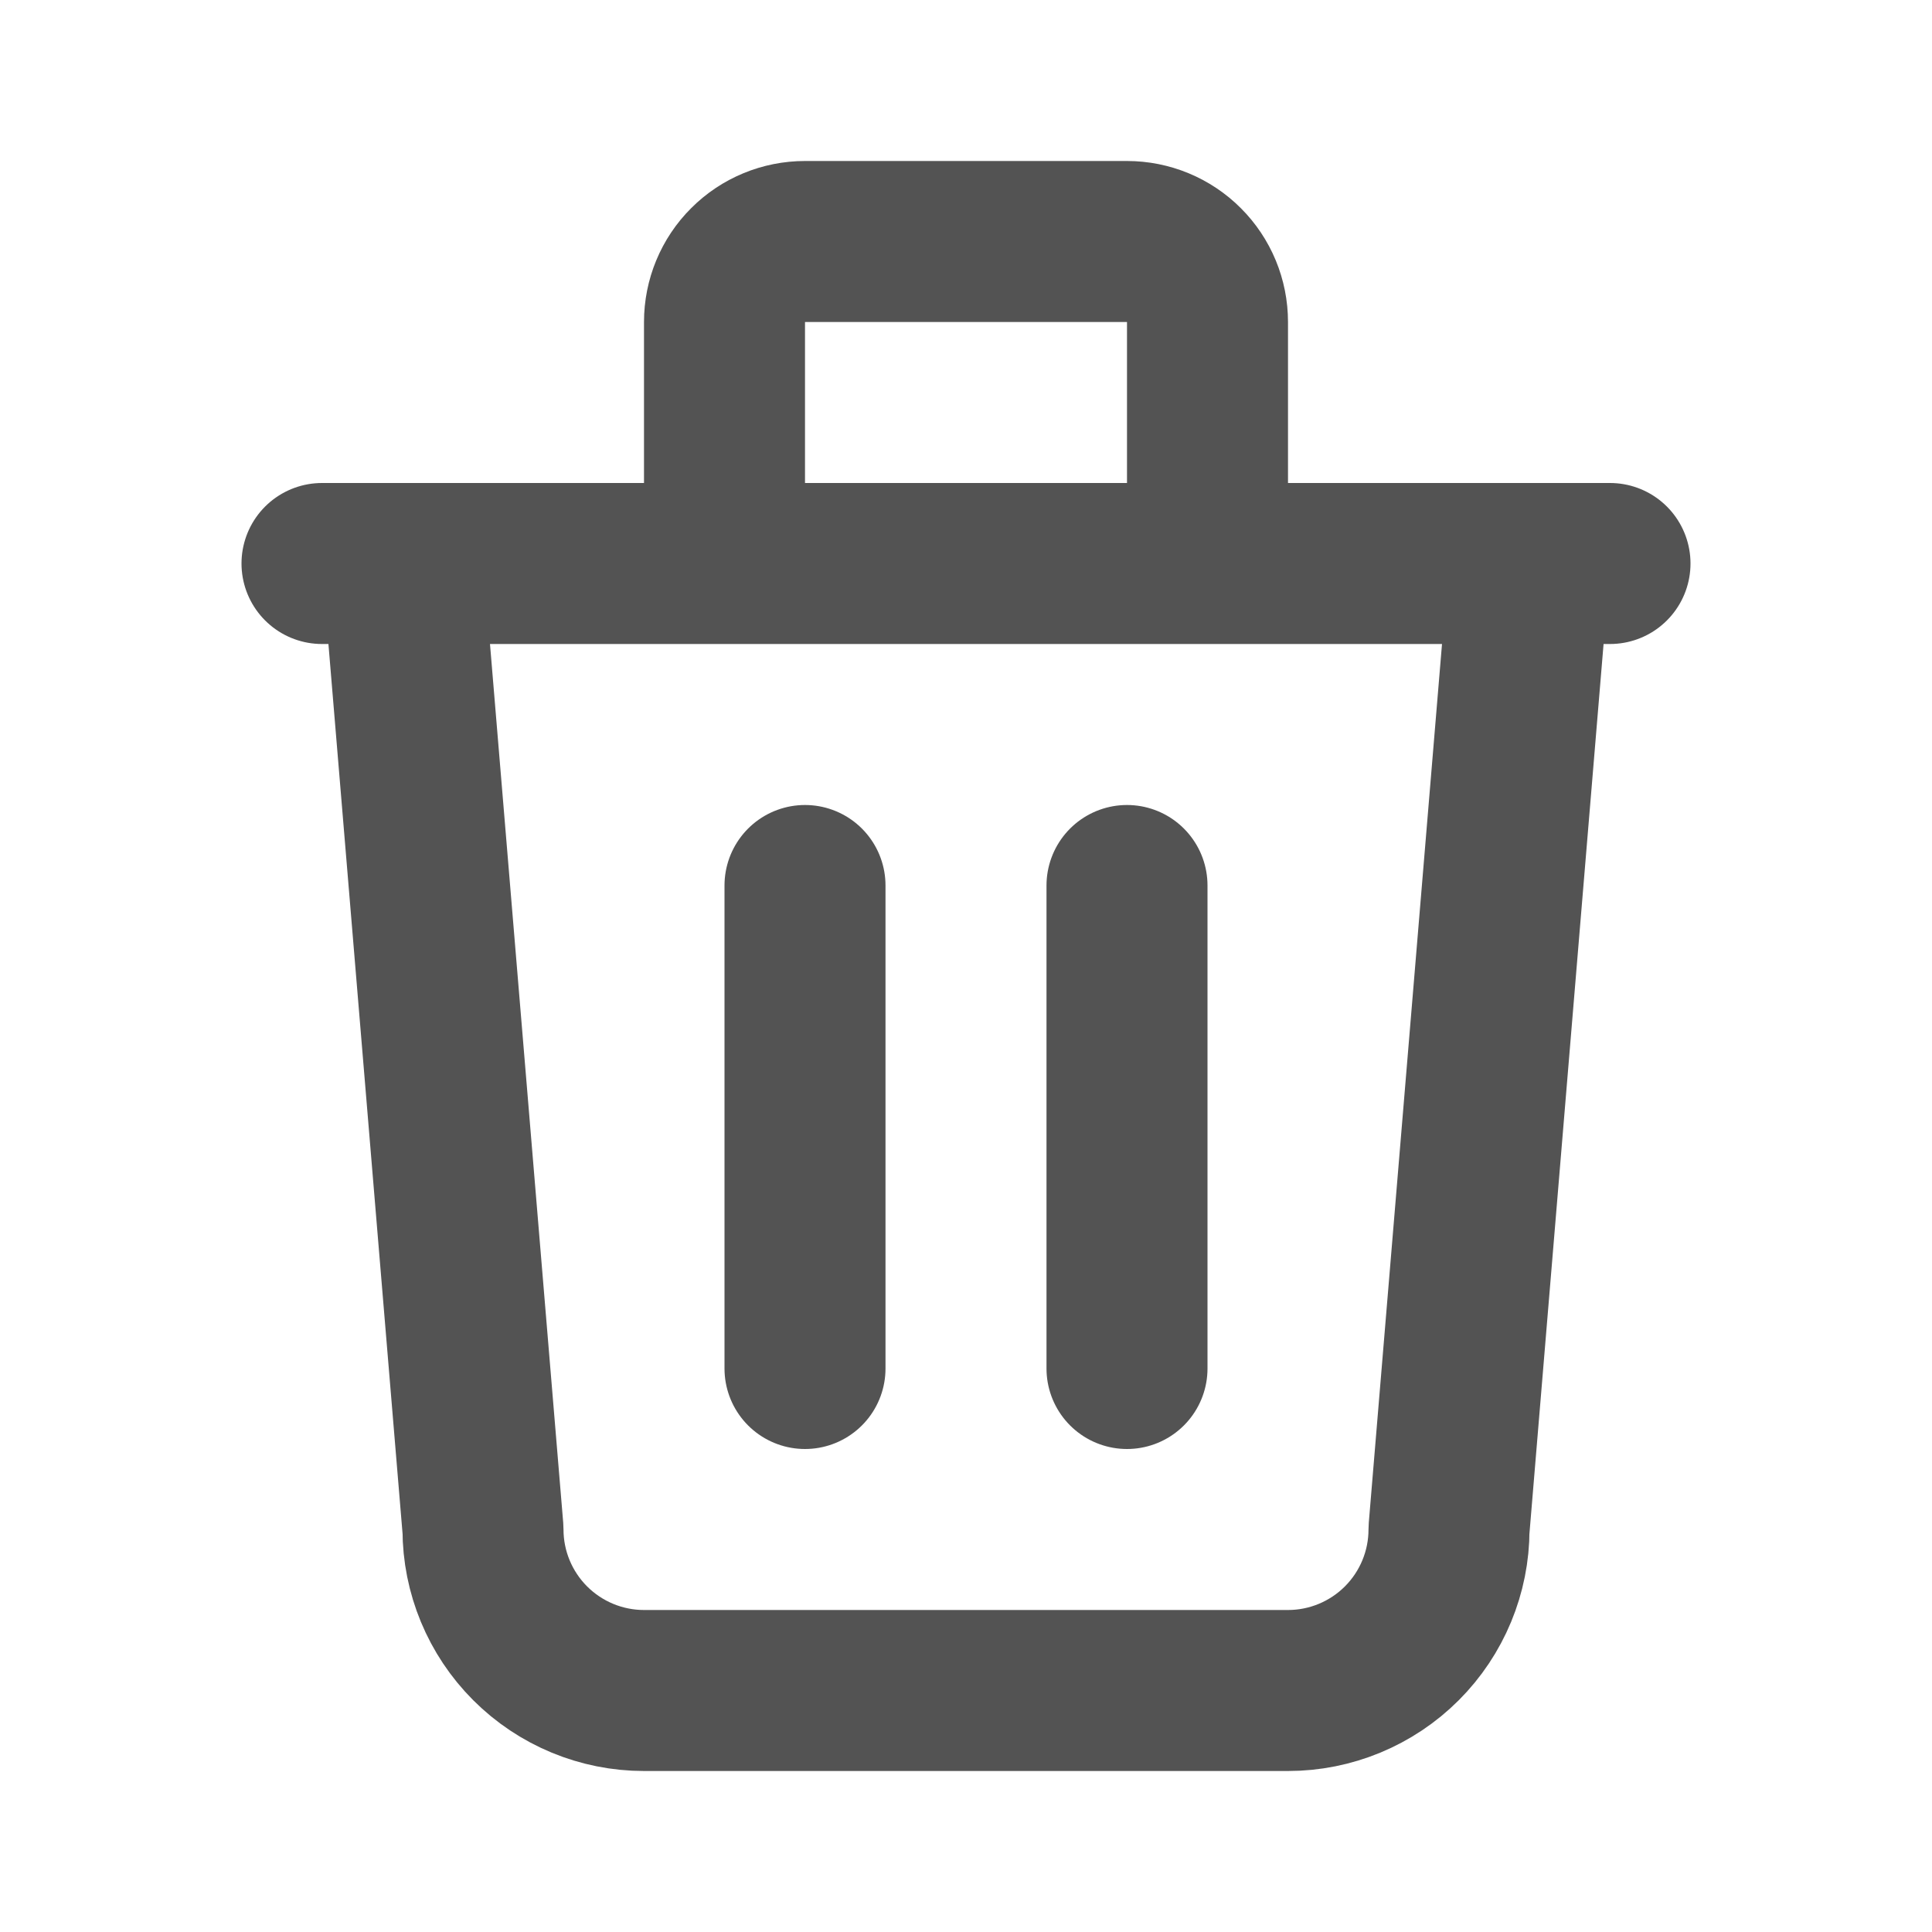
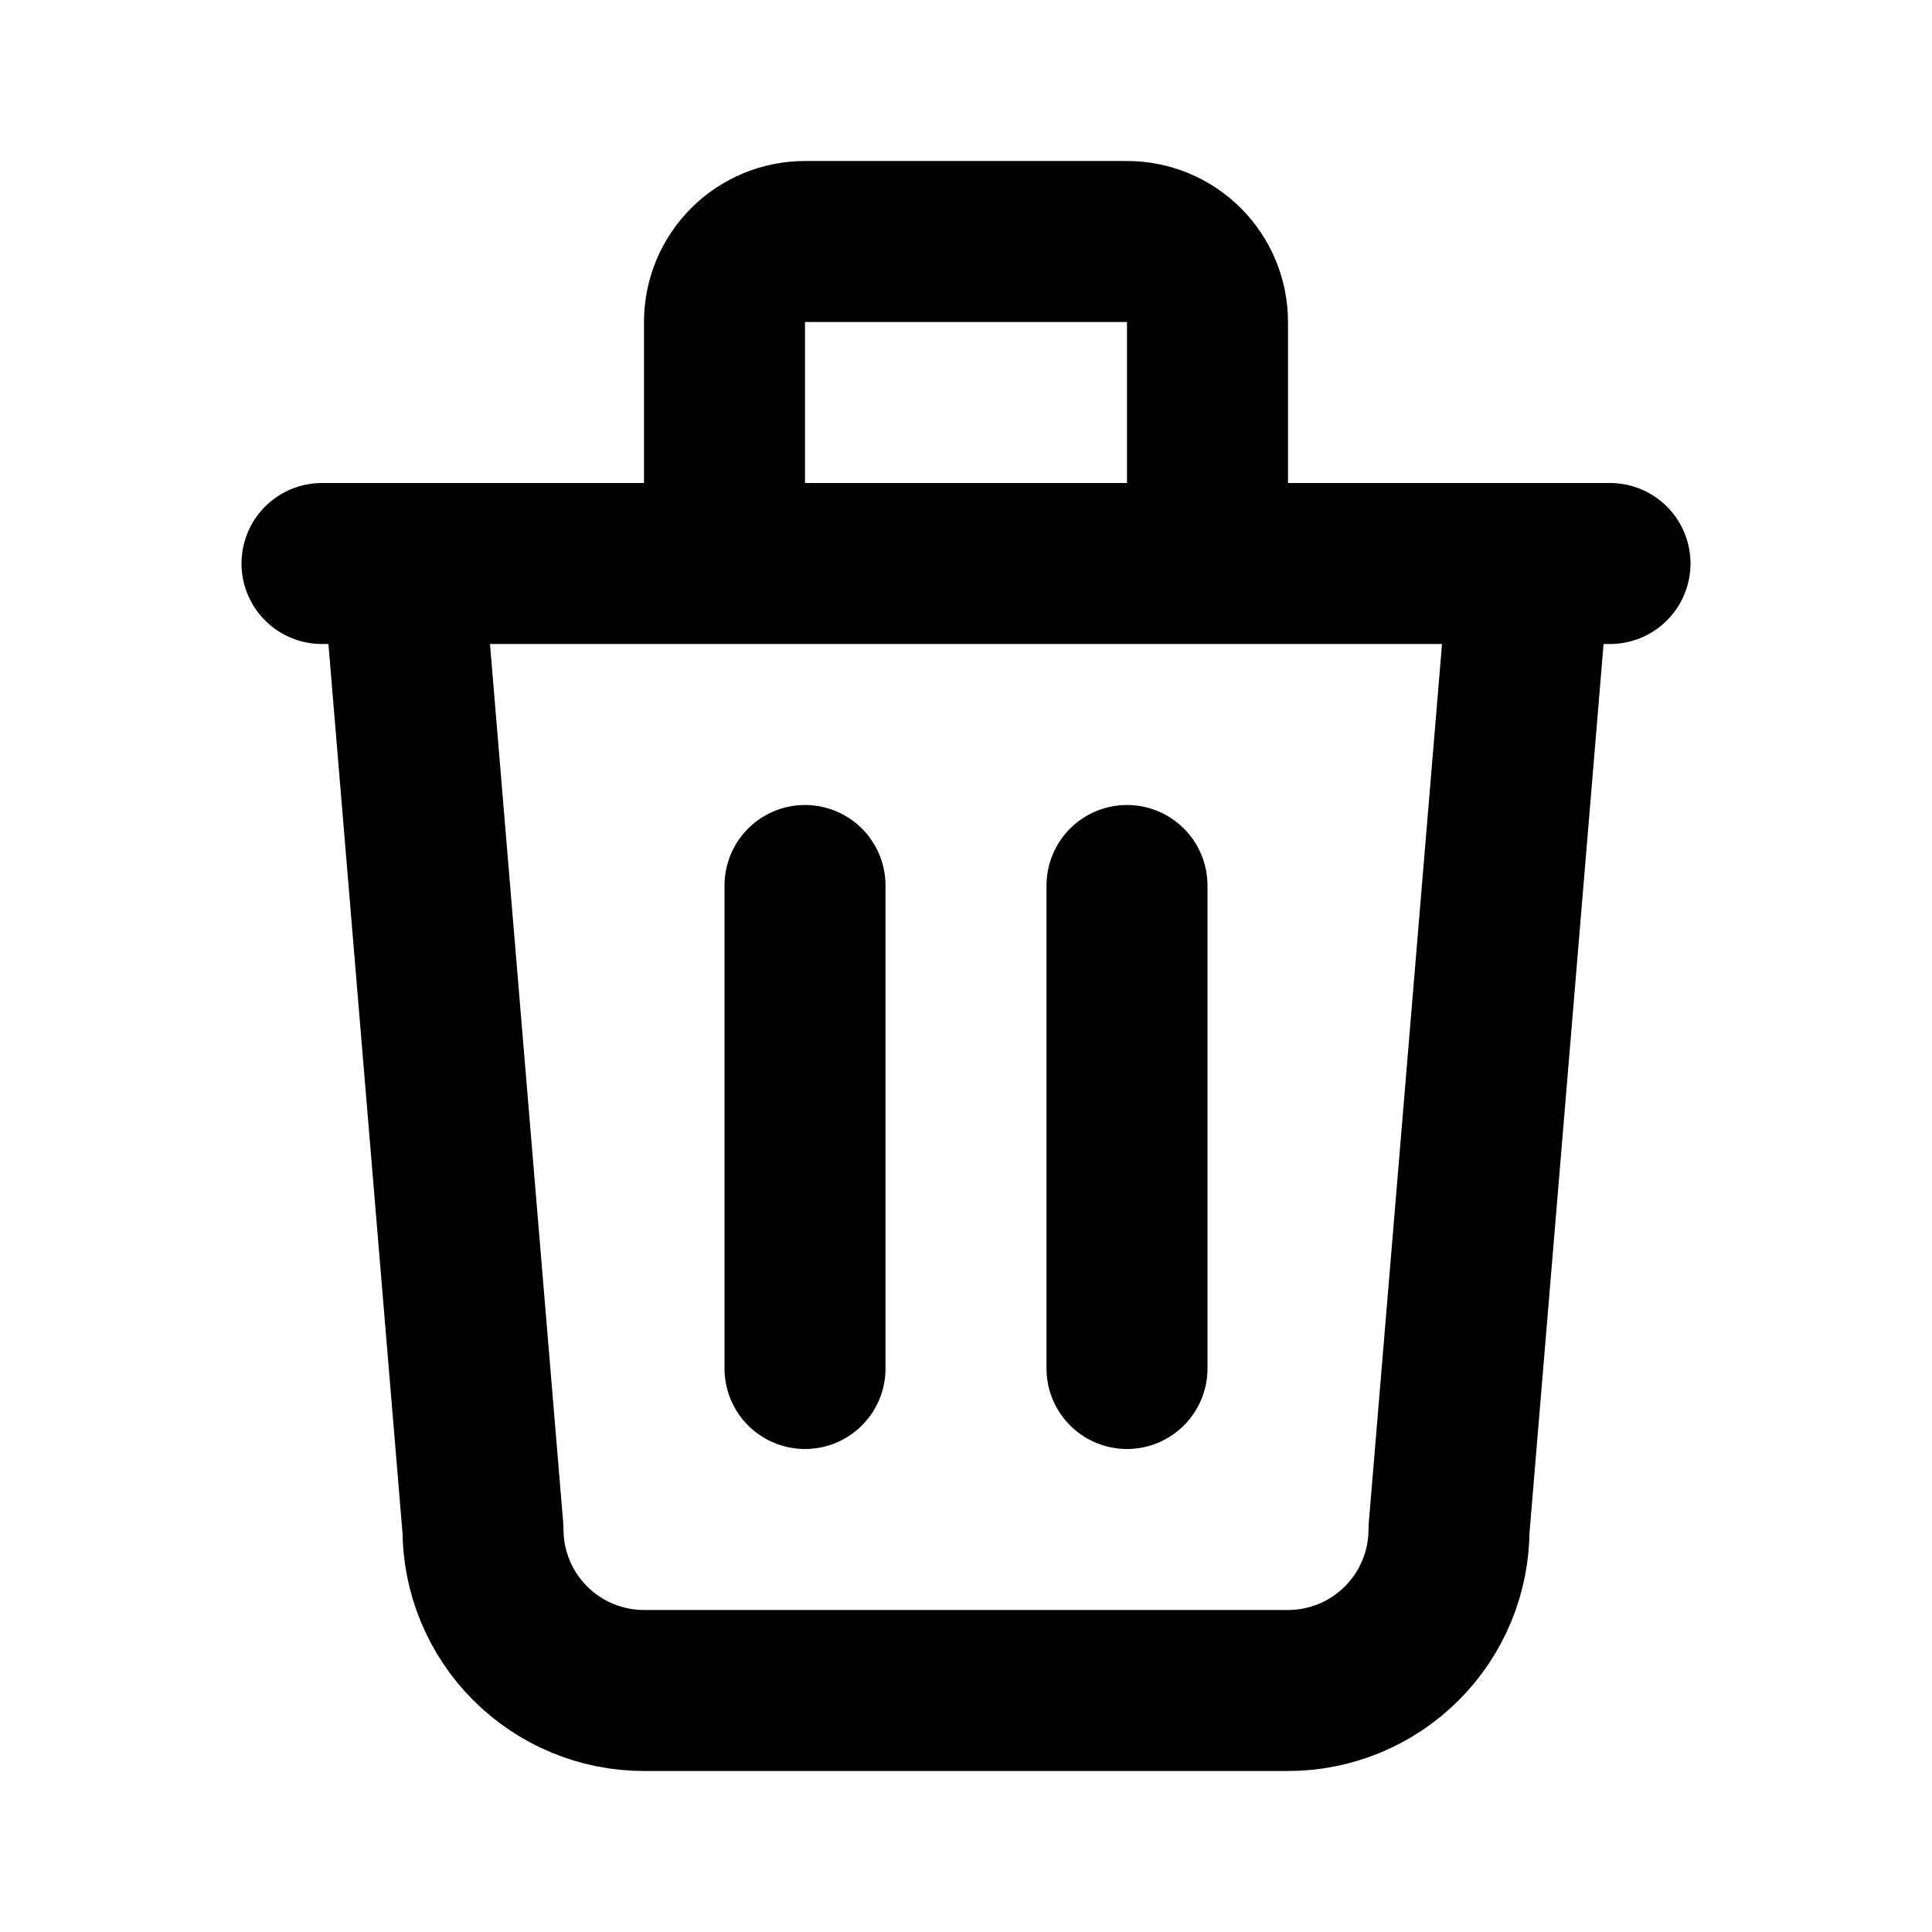
<svg xmlns="http://www.w3.org/2000/svg" width="24" height="24" viewBox="0 0 24 24" fill="none">
-   <path d="M4 7H20M10 11V17M14 11V17M5 7L6 19C6 19.53 6.211 20.039 6.586 20.414C6.961 20.789 7.47 21 8 21H16C16.53 21 17.039 20.789 17.414 20.414C17.789 20.039 18 19.53 18 19L19 7M9 7V4C9 3.735 9.105 3.48 9.293 3.293C9.48 3.105 9.735 3 10 3H14C14.265 3 14.52 3.105 14.707 3.293C14.895 3.48 15 3.735 15 4V7" stroke="#535353" stroke-width="2" stroke-linecap="round" stroke-linejoin="round" />
+   <path d="M4 7H20M10 11V17M14 11V17M5 7L6 19C6 19.53 6.211 20.039 6.586 20.414C6.961 20.789 7.47 21 8 21H16C16.53 21 17.039 20.789 17.414 20.414C17.789 20.039 18 19.53 18 19L19 7M9 7V4C9 3.735 9.105 3.48 9.293 3.293C9.48 3.105 9.735 3 10 3H14C14.265 3 14.52 3.105 14.707 3.293C14.895 3.48 15 3.735 15 4V7" stroke="currentColor" stroke-width="2" stroke-linecap="round" stroke-linejoin="round" />
</svg>
